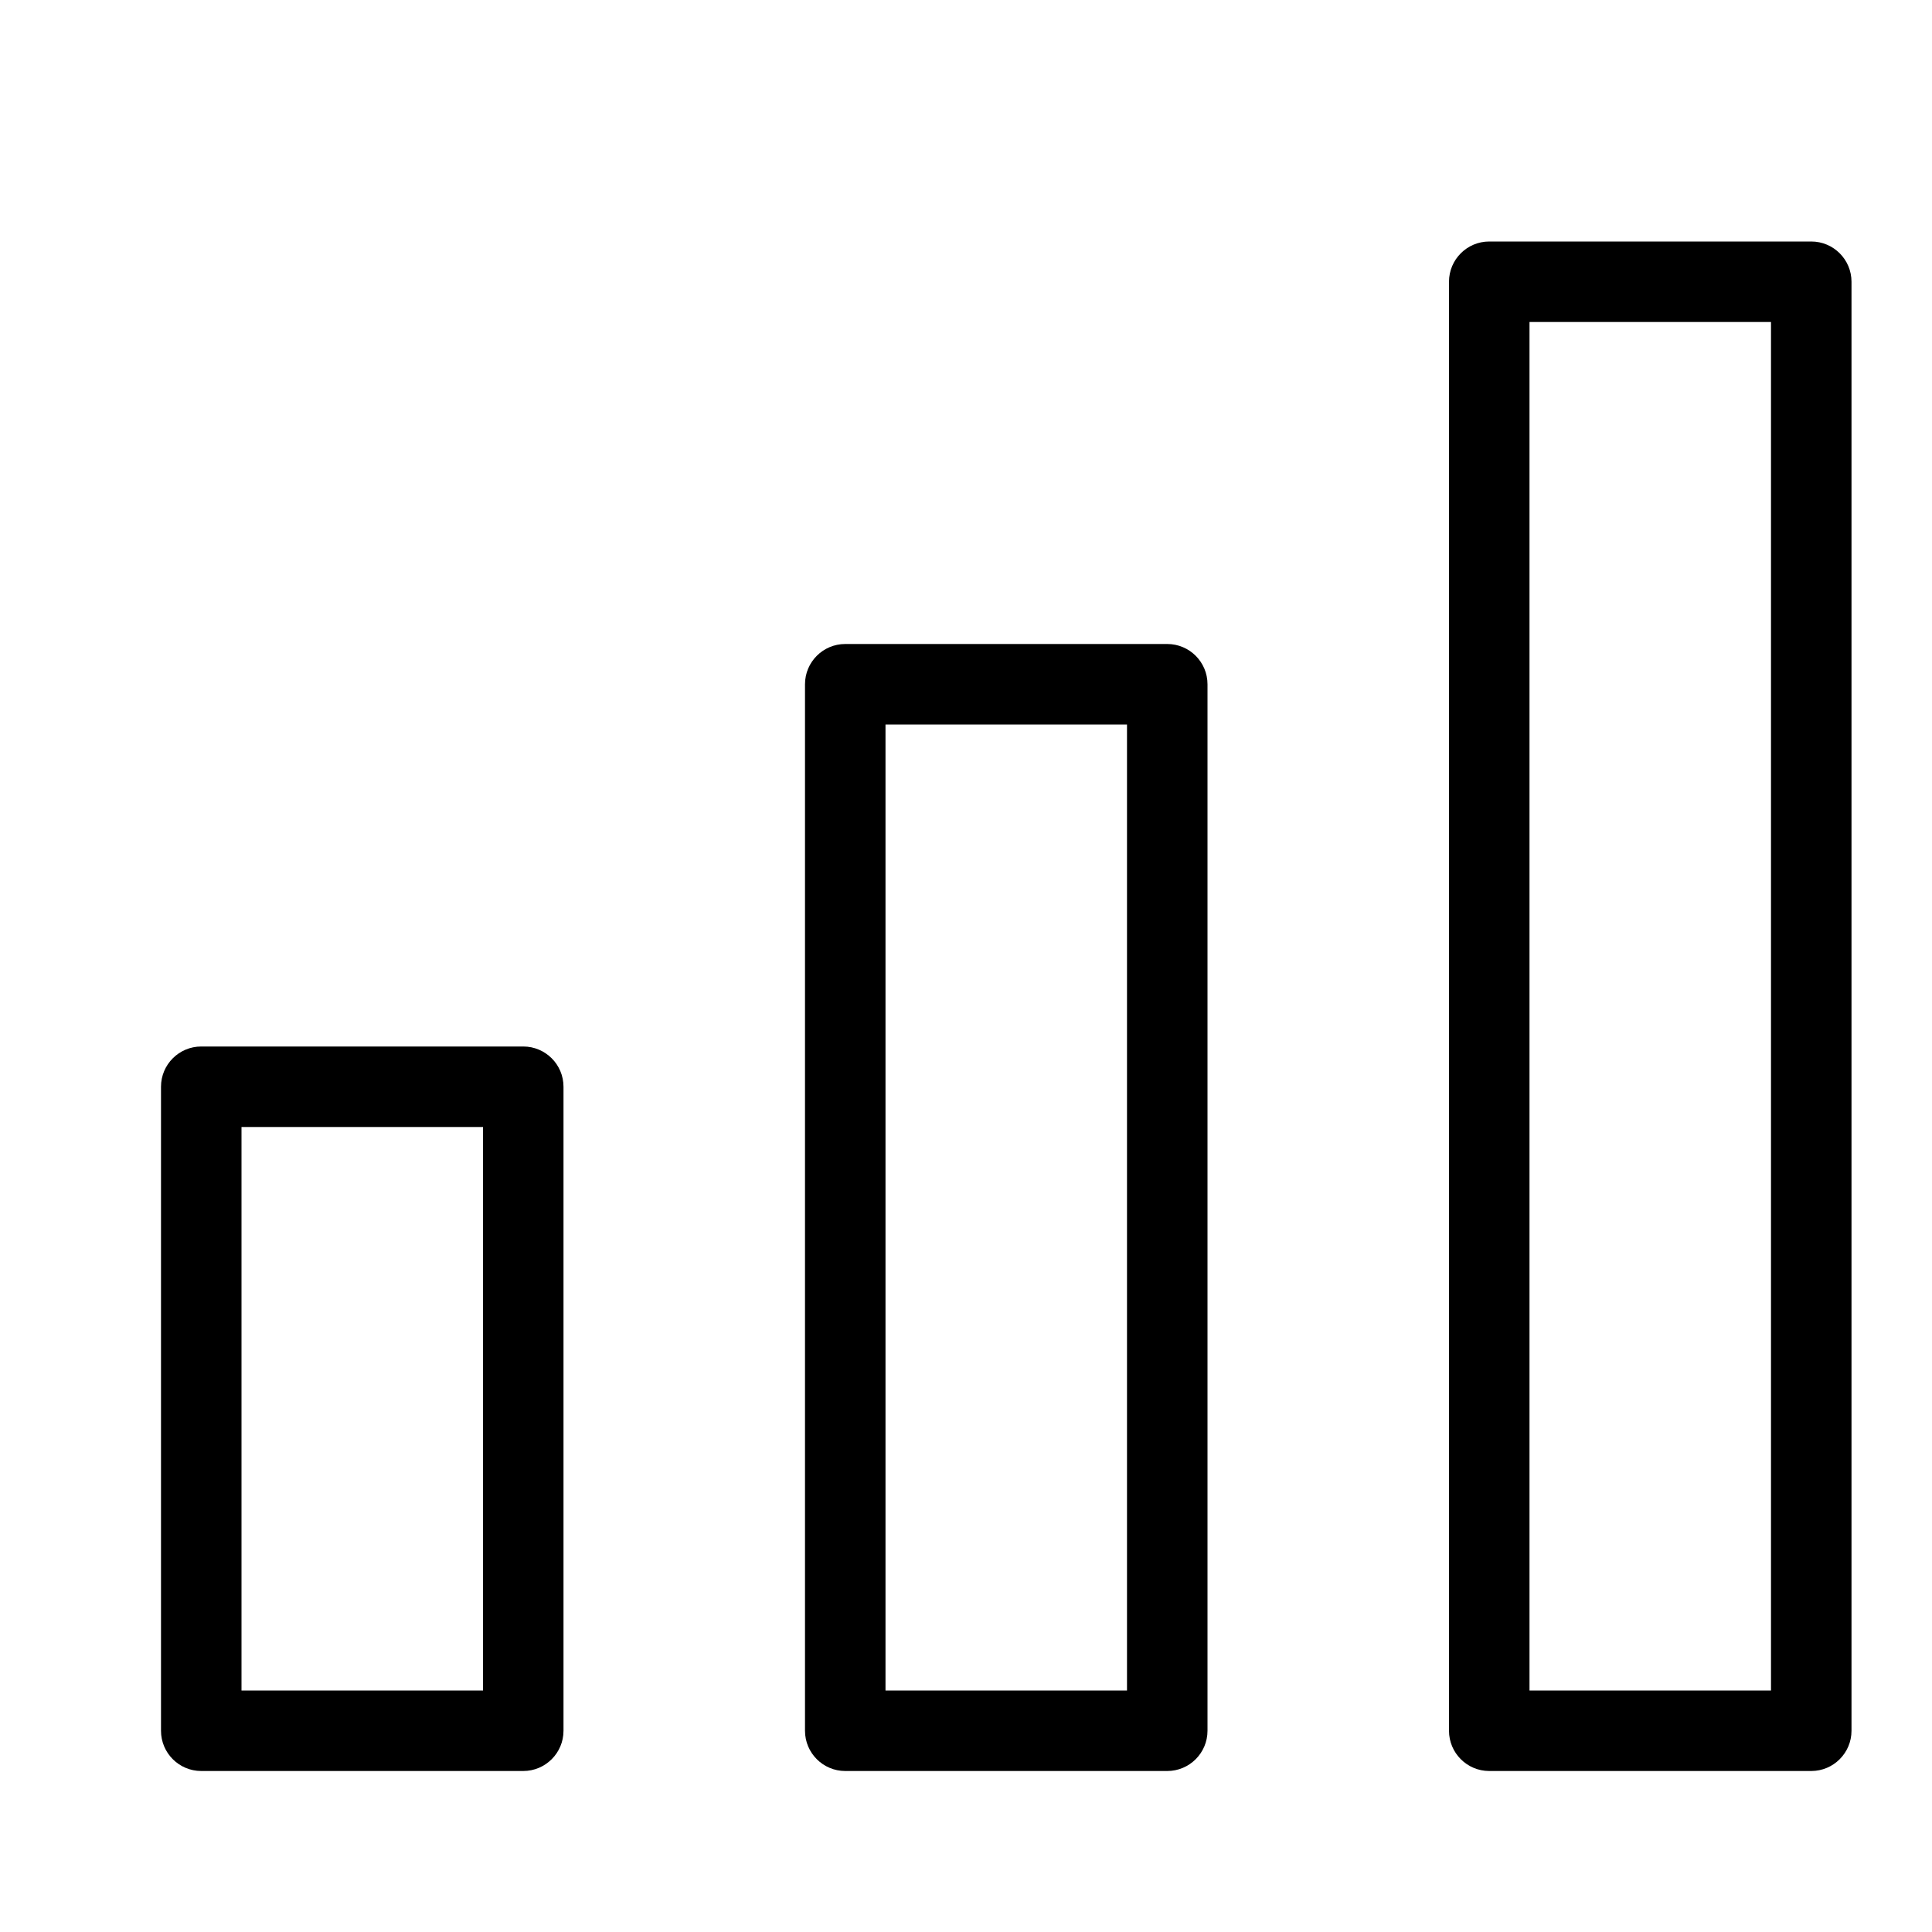
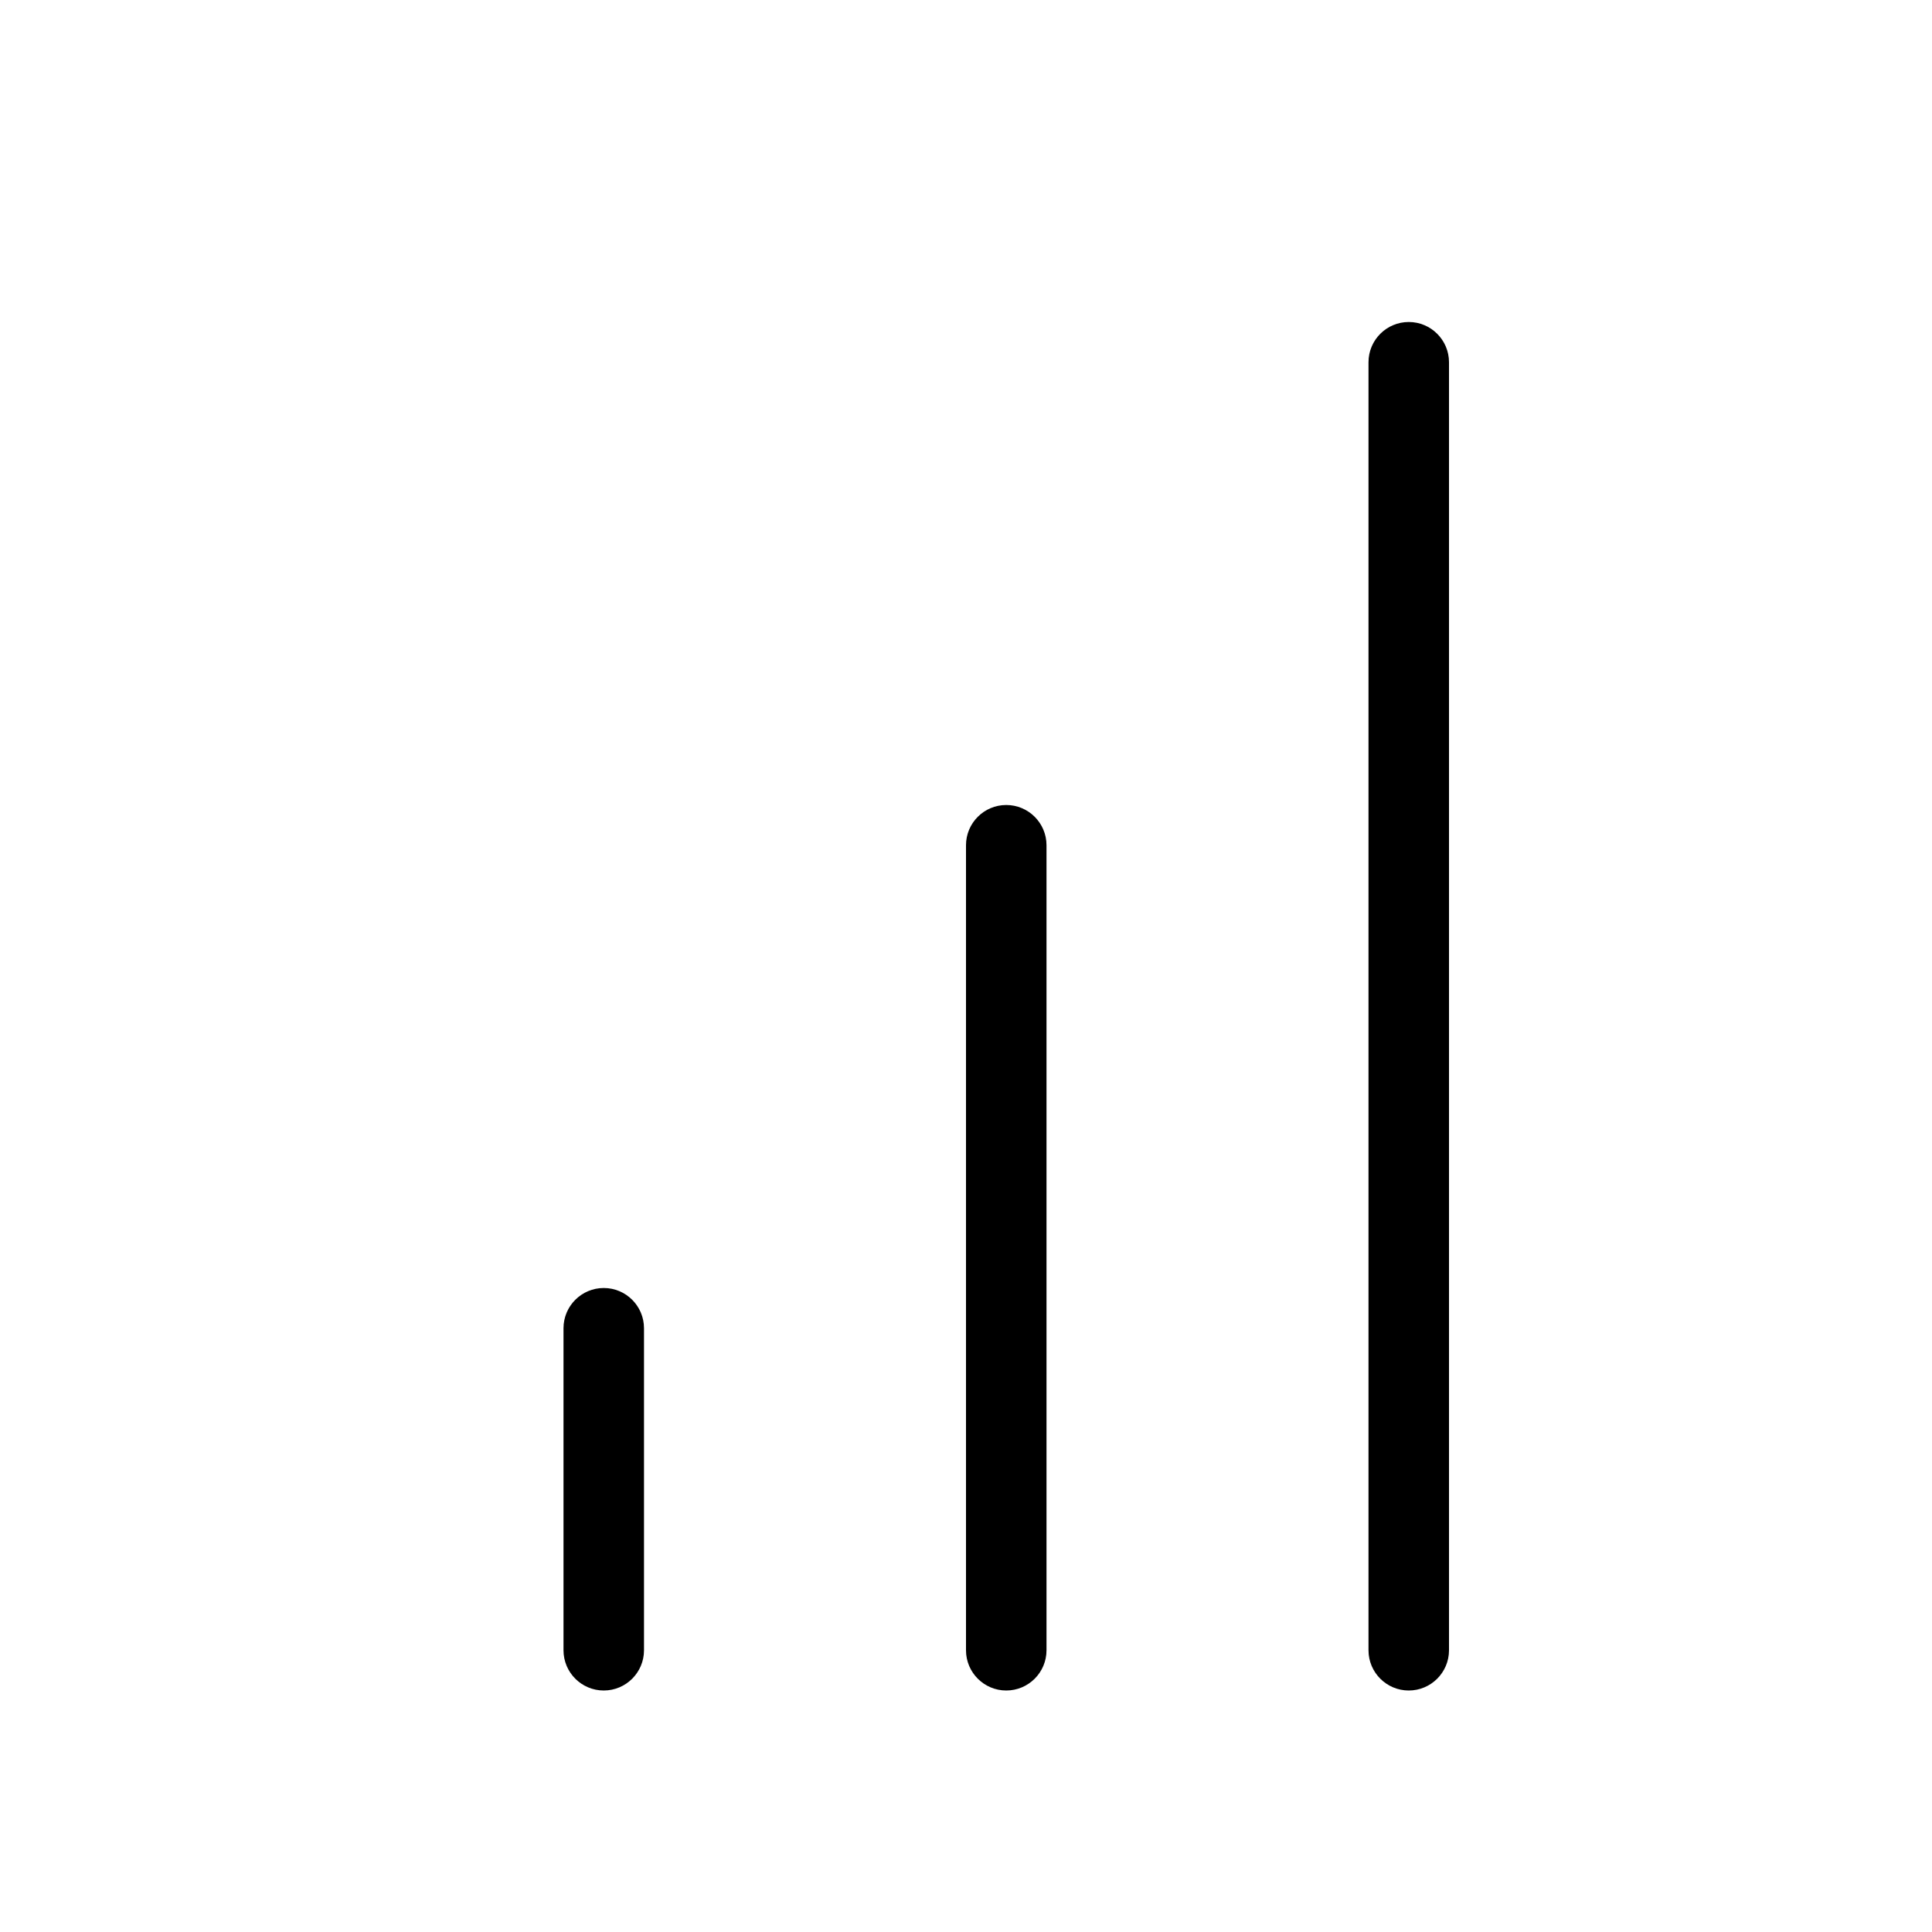
<svg xmlns="http://www.w3.org/2000/svg" height="24" viewBox="0 0 24 24" width="24">
-   <path d="m18 3.5c0-.276.224-.5.5-.5h4c.276 0 .5.224.5.5v18c0 .276-.224.5-.5.5h-4c-.276 0-.5-.224-.5-.5zm1 .5v17h3v-17zm-9 4.5c0-.276.224-.5.5-.5h4c.276 0 .5.224.5.5v13c0 .276-.224.5-.5.5h-4c-.276 0-.5-.224-.5-.5zm1 .5v12h3v-12zm-9 4.5c0-.276.224-.5.5-.5h4c.276 0 .5.224.5.5v8c0 .276-.224.5-.5.5h-4c-.276 0-.5-.224-.5-.5zm1 .5v7h3v-7z" />
+   <path d="m13 20.5c0 .276-.224.5-.5.5s-.5-.224-.5-.5v-10c0-.276.224-.5.5-.5s.5.224.5.5zm5 0c0 .276-.224.5-.5.5s-.5-.224-.5-.5v-16c0-.276.224-.5.5-.5s.5.224.5.5zm-10 0c0 .276-.224.5-.5.5s-.5-.224-.5-.5v-4c0-.276.224-.5.5-.5s.5.224.5.5z" />
</svg>
